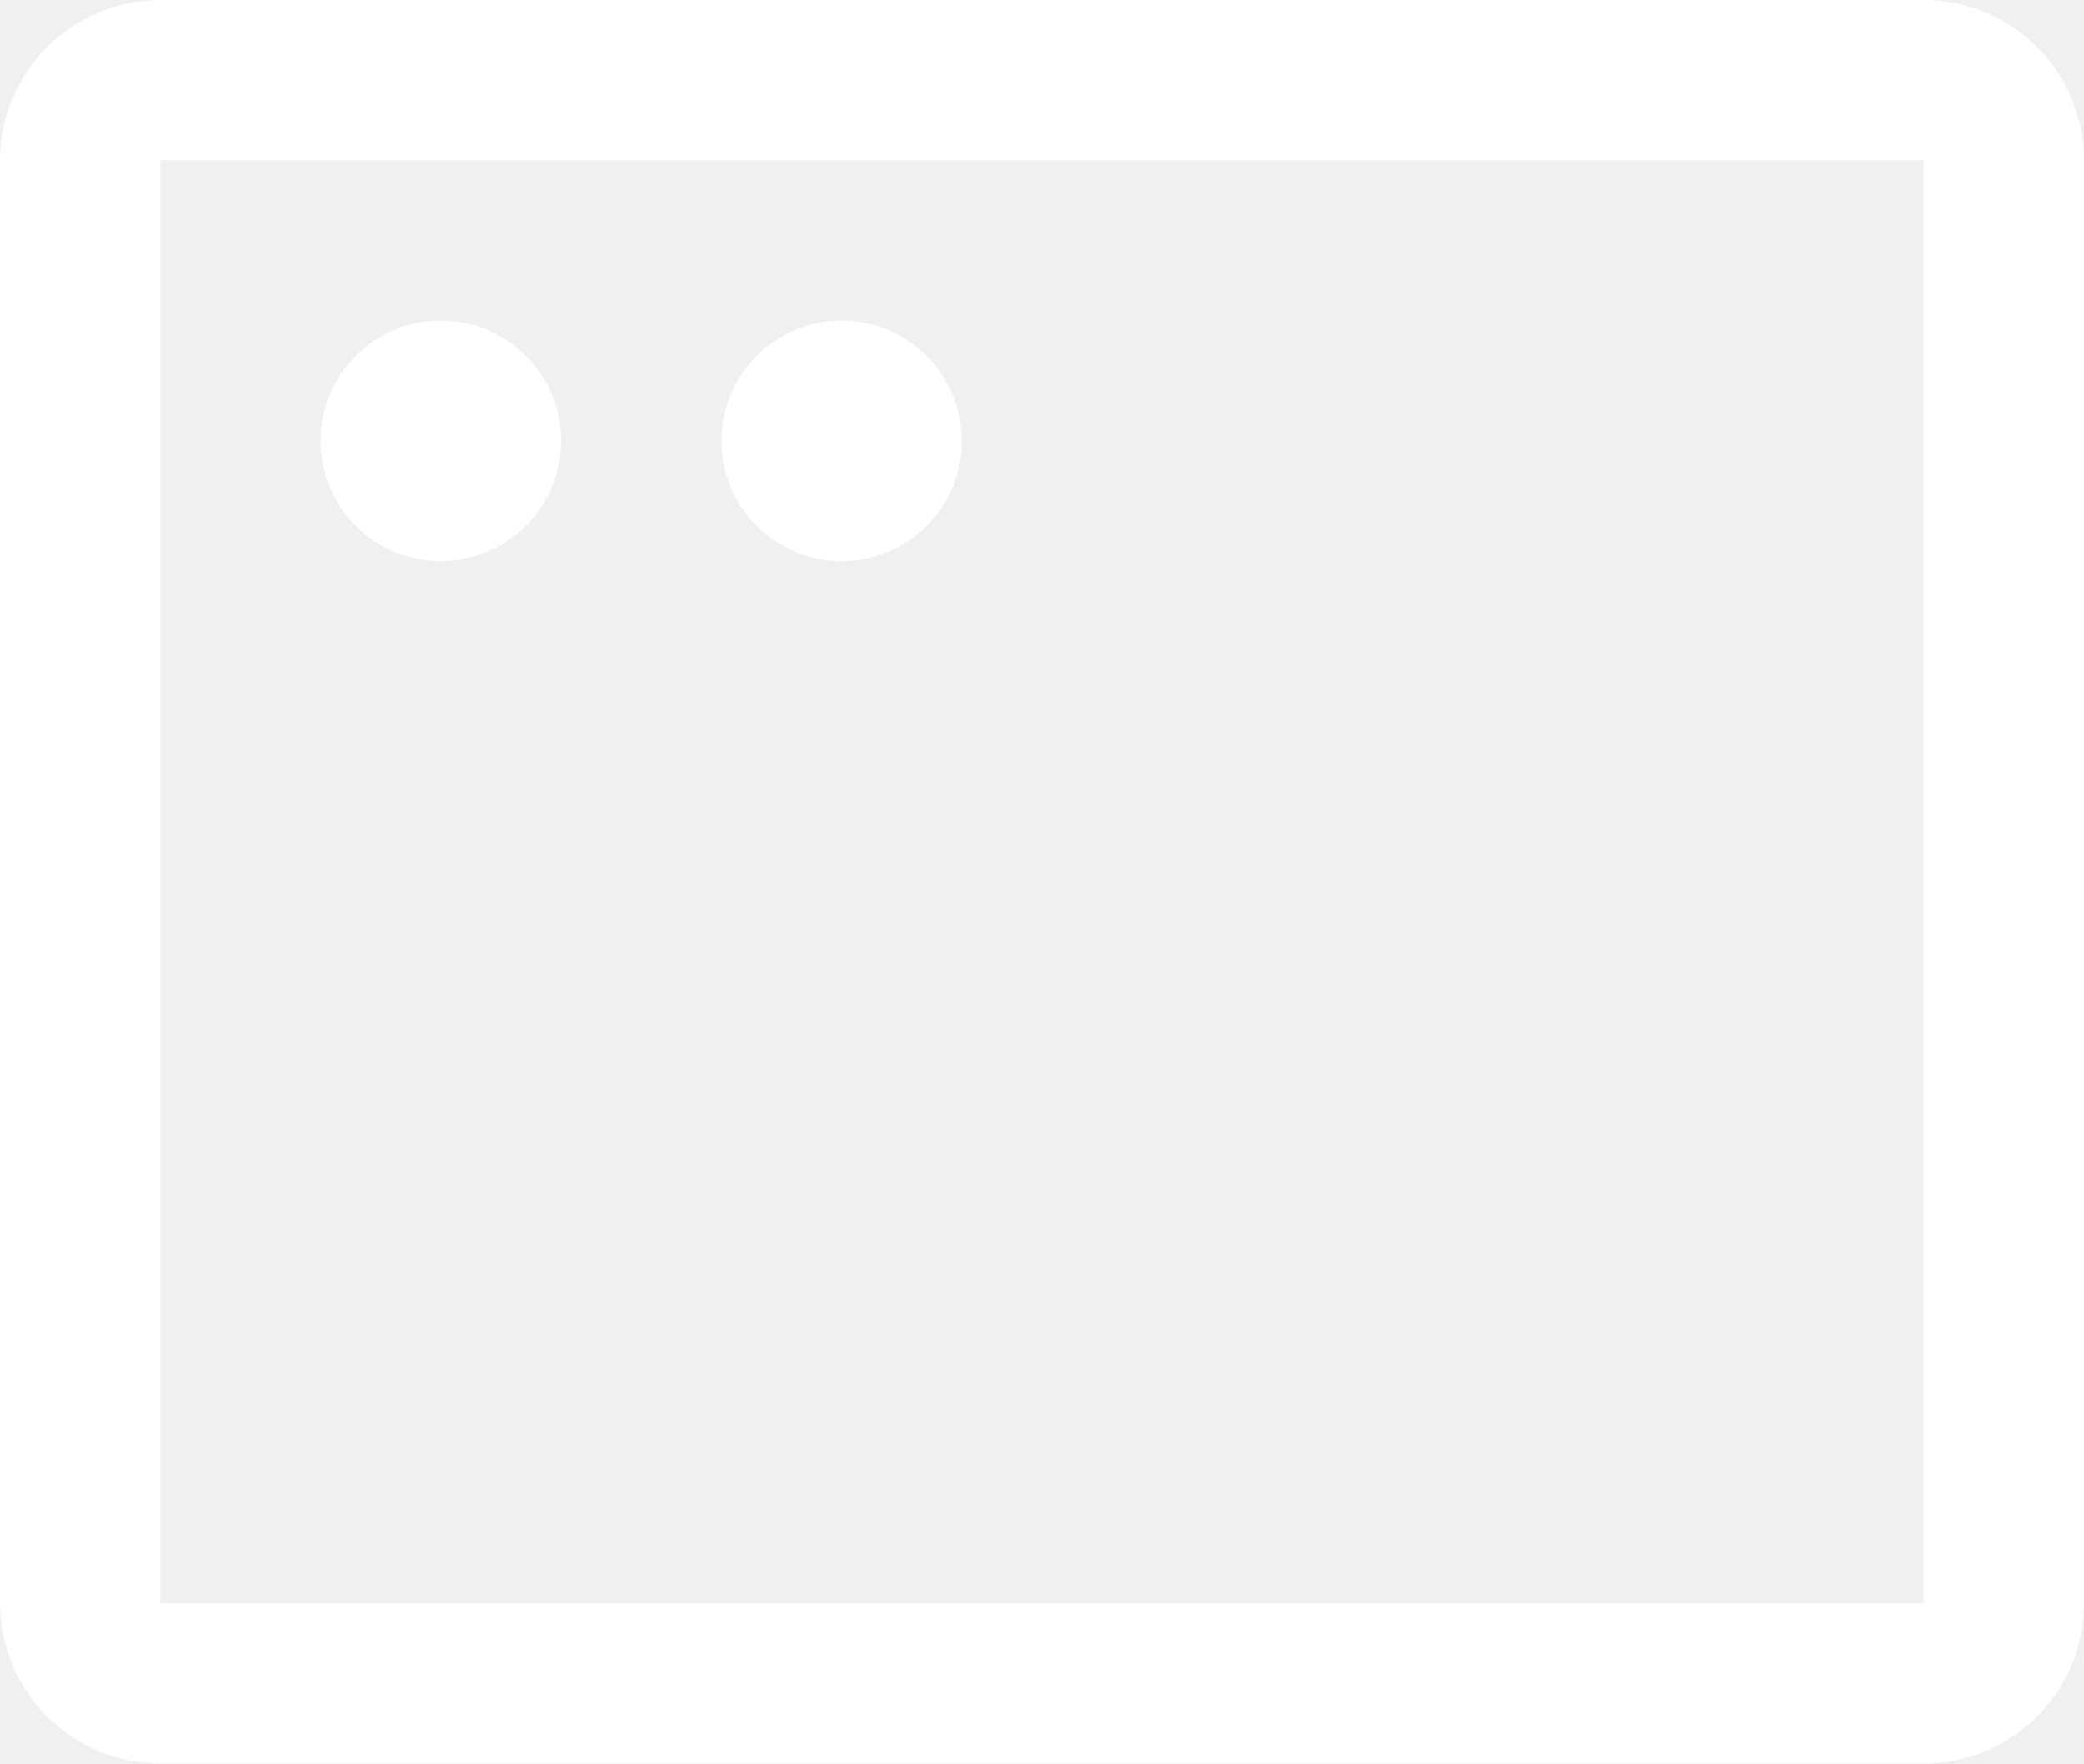
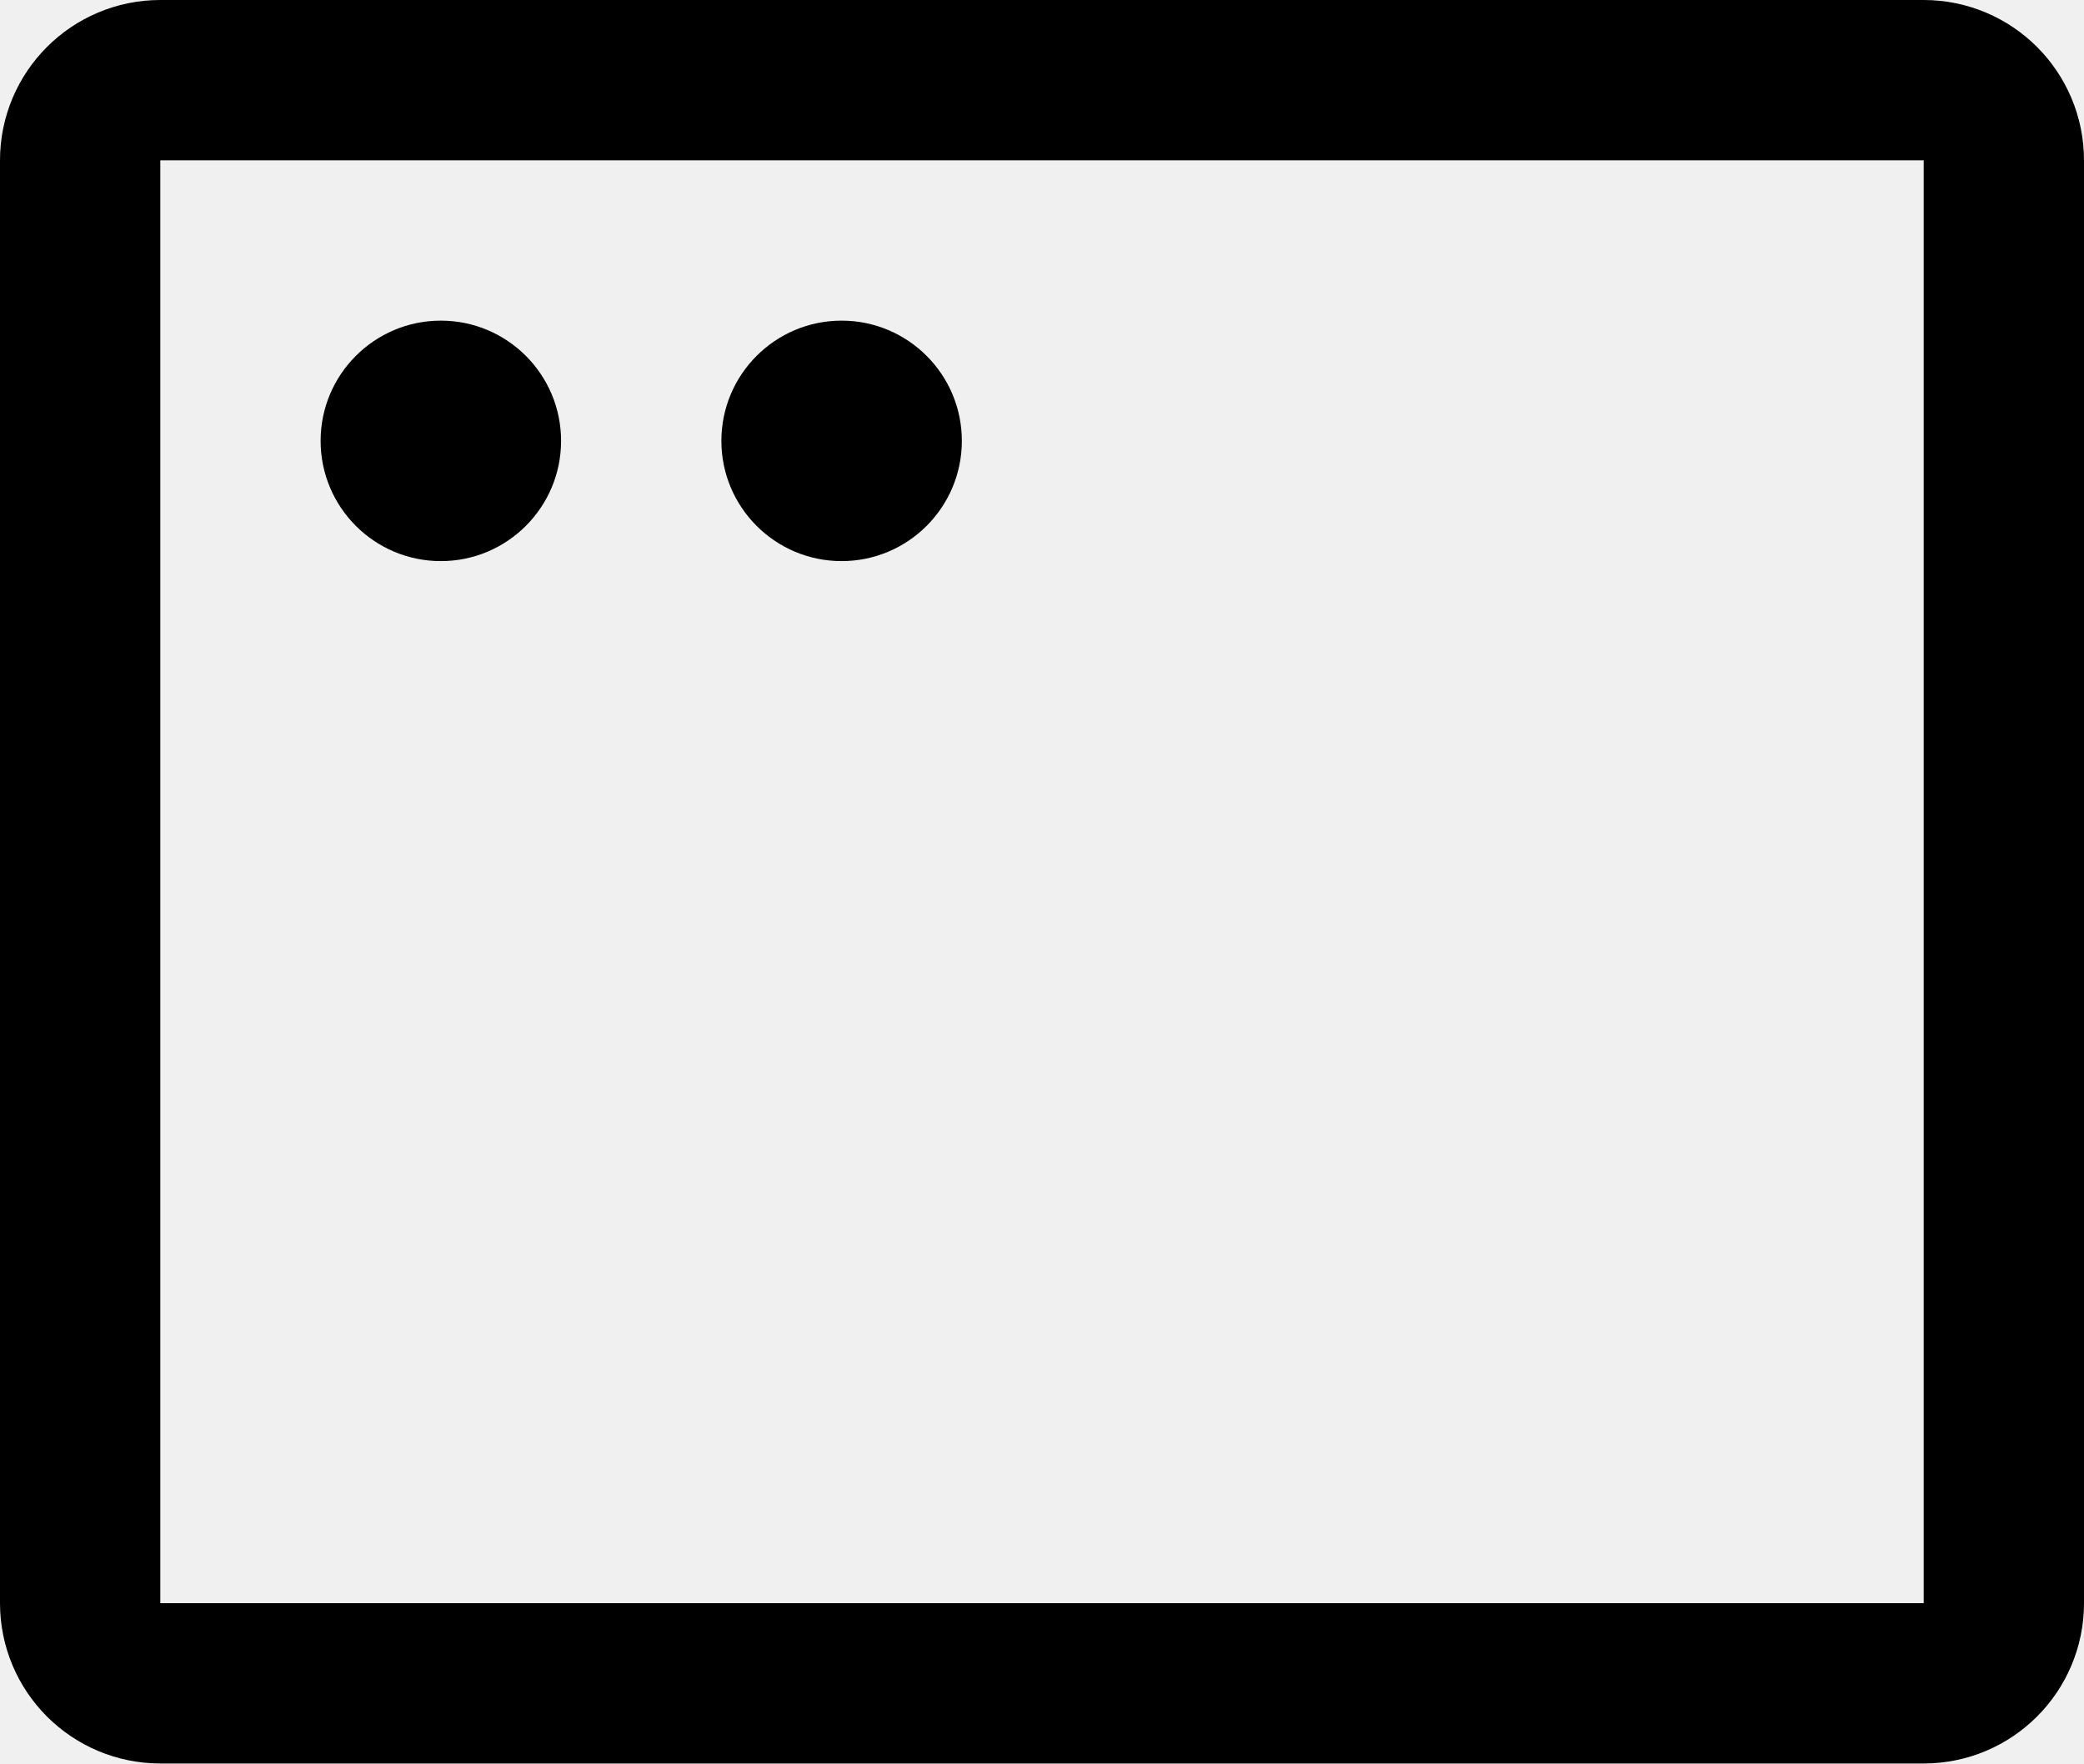
<svg xmlns="http://www.w3.org/2000/svg" width="26" height="22" viewBox="0 0 26 22" fill="none">
-   <path d="M24 1H2C1.448 1 1 1.448 1 2V20C1 20.552 1.448 21 2 21H24C24.552 21 25 20.552 25 20V2C25 1.448 24.552 1 24 1Z" stroke="white" stroke-width="2" stroke-linecap="round" stroke-linejoin="round" />
-   <path d="M5.5 7C6.328 7 7 6.328 7 5.5C7 4.672 6.328 4 5.5 4C4.672 4 4 4.672 4 5.5C4 6.328 4.672 7 5.5 7Z" fill="white" />
-   <path d="M10.5 7C11.328 7 12 6.328 12 5.5C12 4.672 11.328 4 10.5 4C9.672 4 9 4.672 9 5.5C9 6.328 9.672 7 10.5 7Z" fill="white" />
+   <path d="M24 1H2C1.448 1 1 1.448 1 2V20C1 20.552 1.448 21 2 21H24C24.552 21 25 20.552 25 20V2C25 1.448 24.552 1 24 1Z" stroke="black" stroke-width="2" stroke-linecap="round" stroke-linejoin="round" />
+   <path d="M5.5 7C6.328 7 7 6.328 7 5.5C7 4.672 6.328 4 5.5 4C4.672 4 4 4.672 4 5.5C4 6.328 4.672 7 5.5 7Z" fill="black" />
+   <path d="M10.5 7C11.328 7 12 6.328 12 5.5C12 4.672 11.328 4 10.5 4C9.672 4 9 4.672 9 5.5C9 6.328 9.672 7 10.5 7Z" fill="black" />
</svg>
